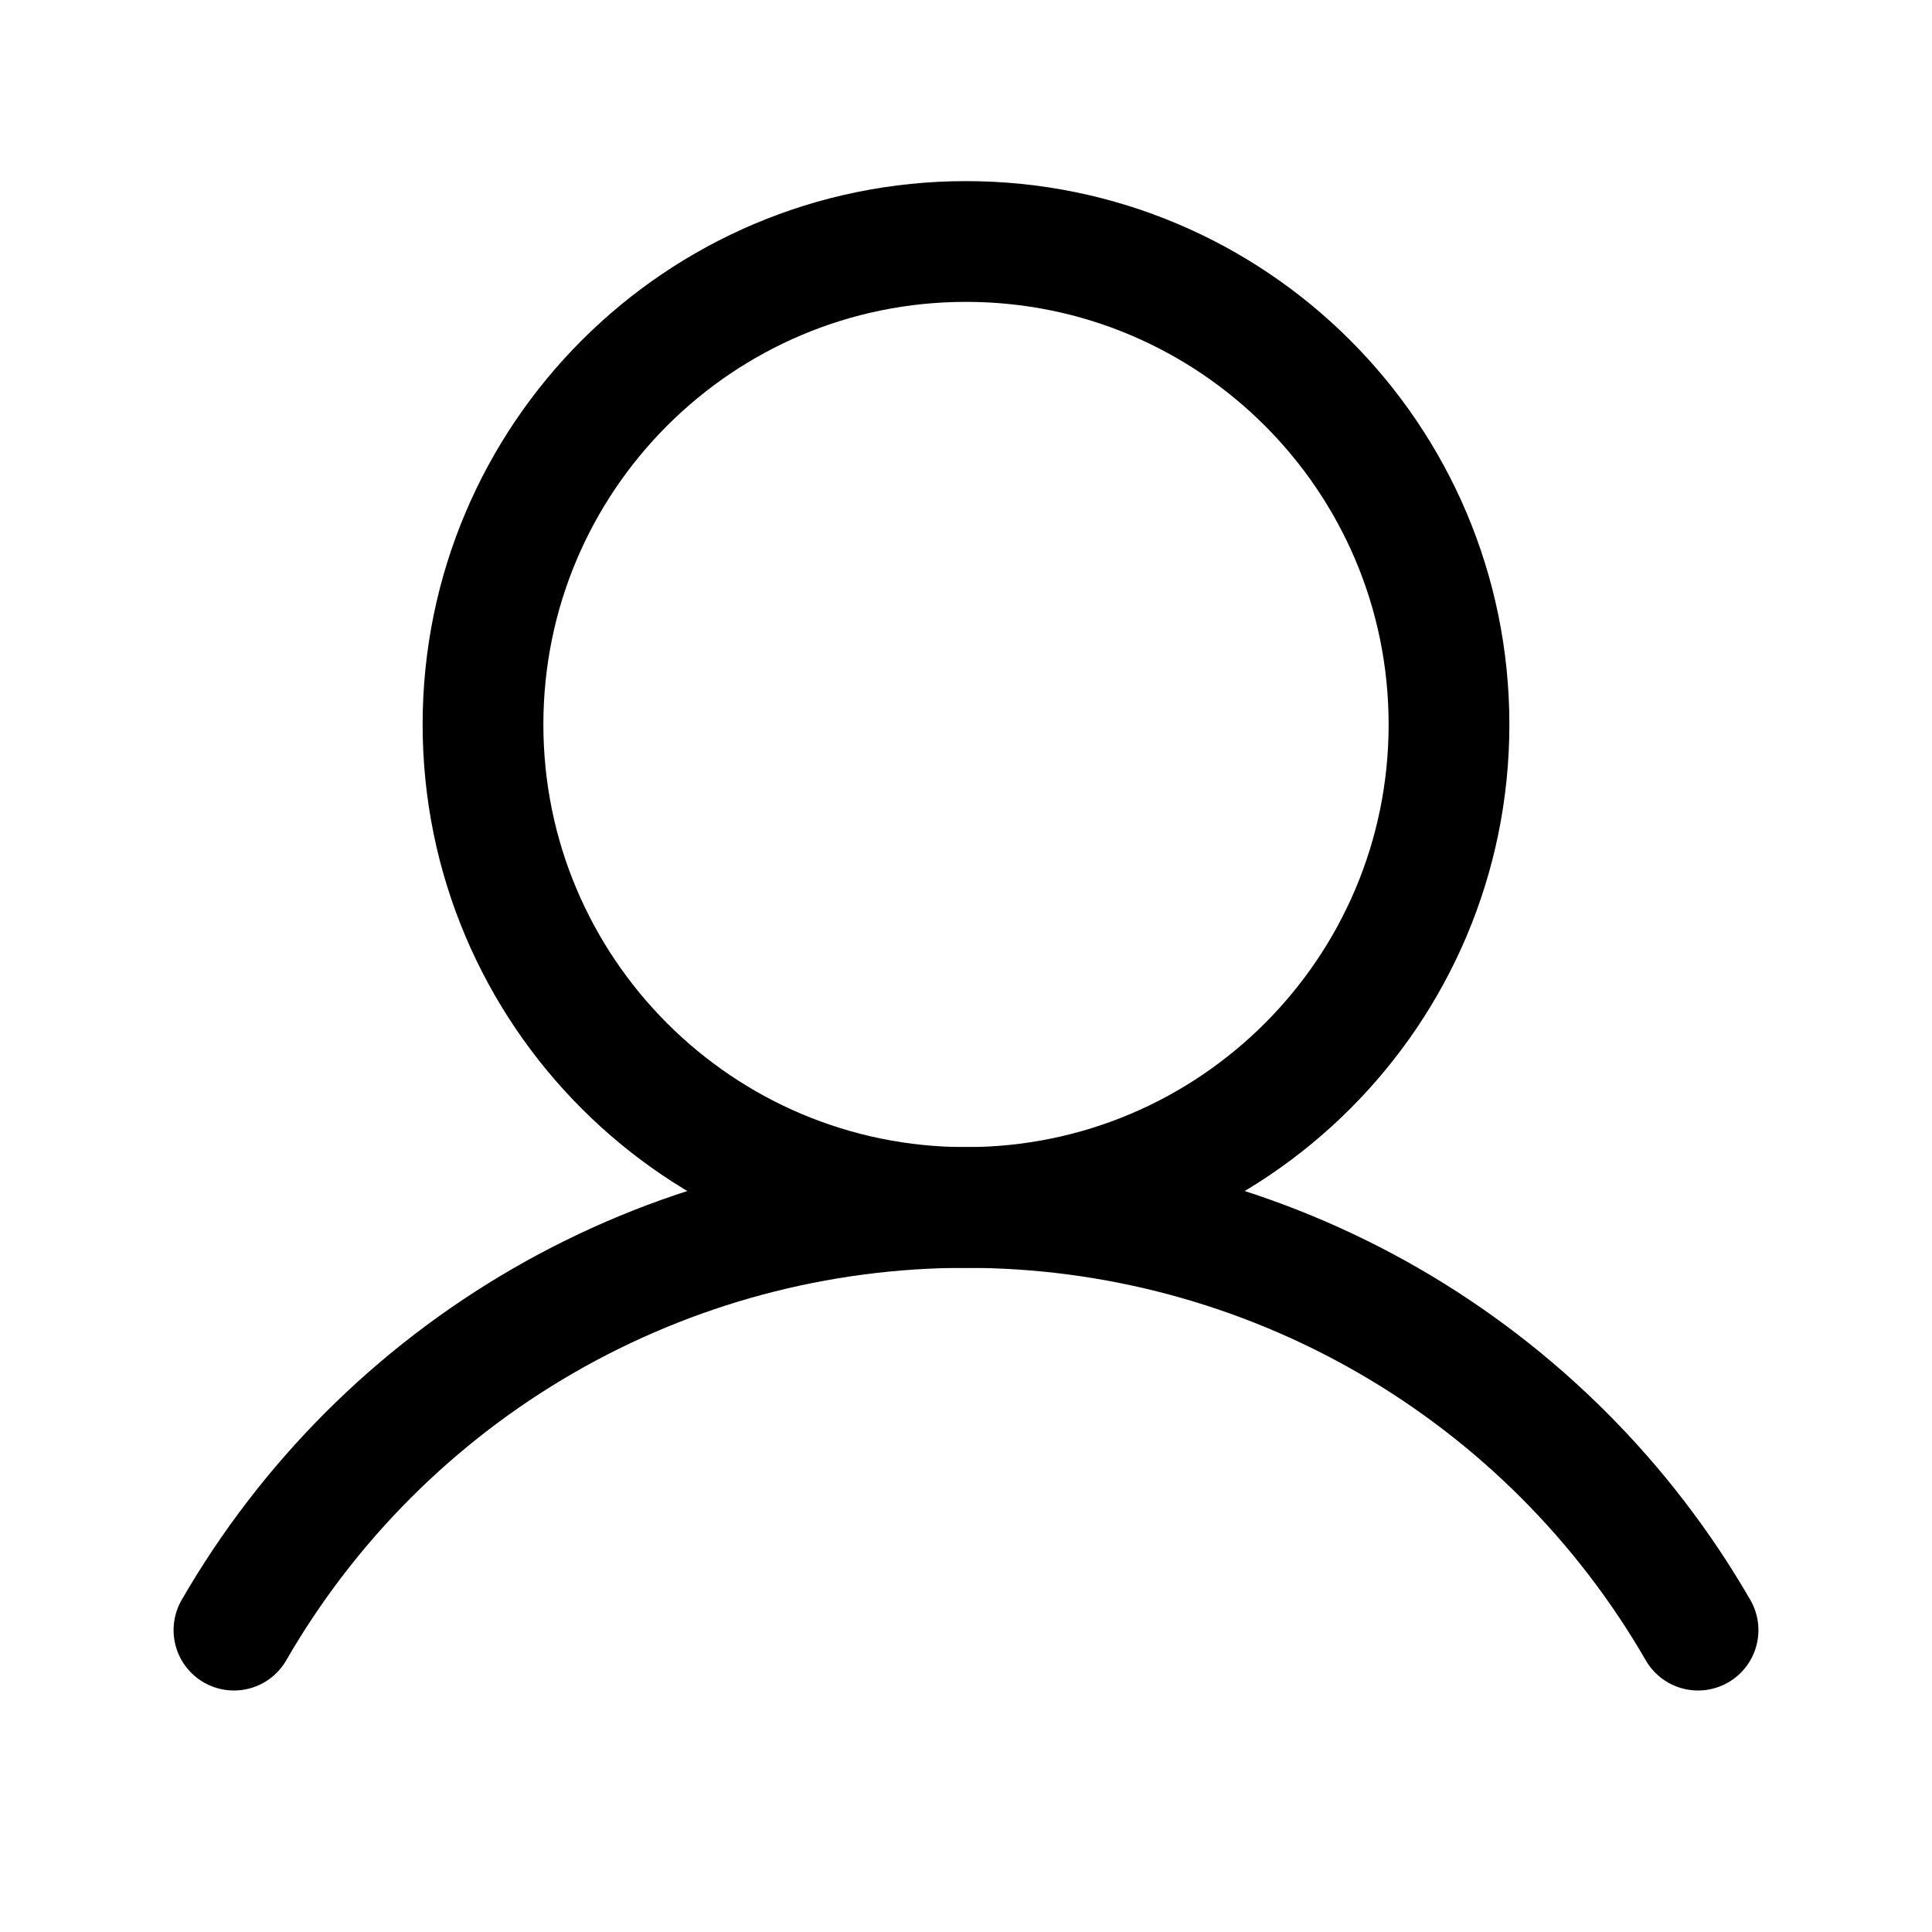
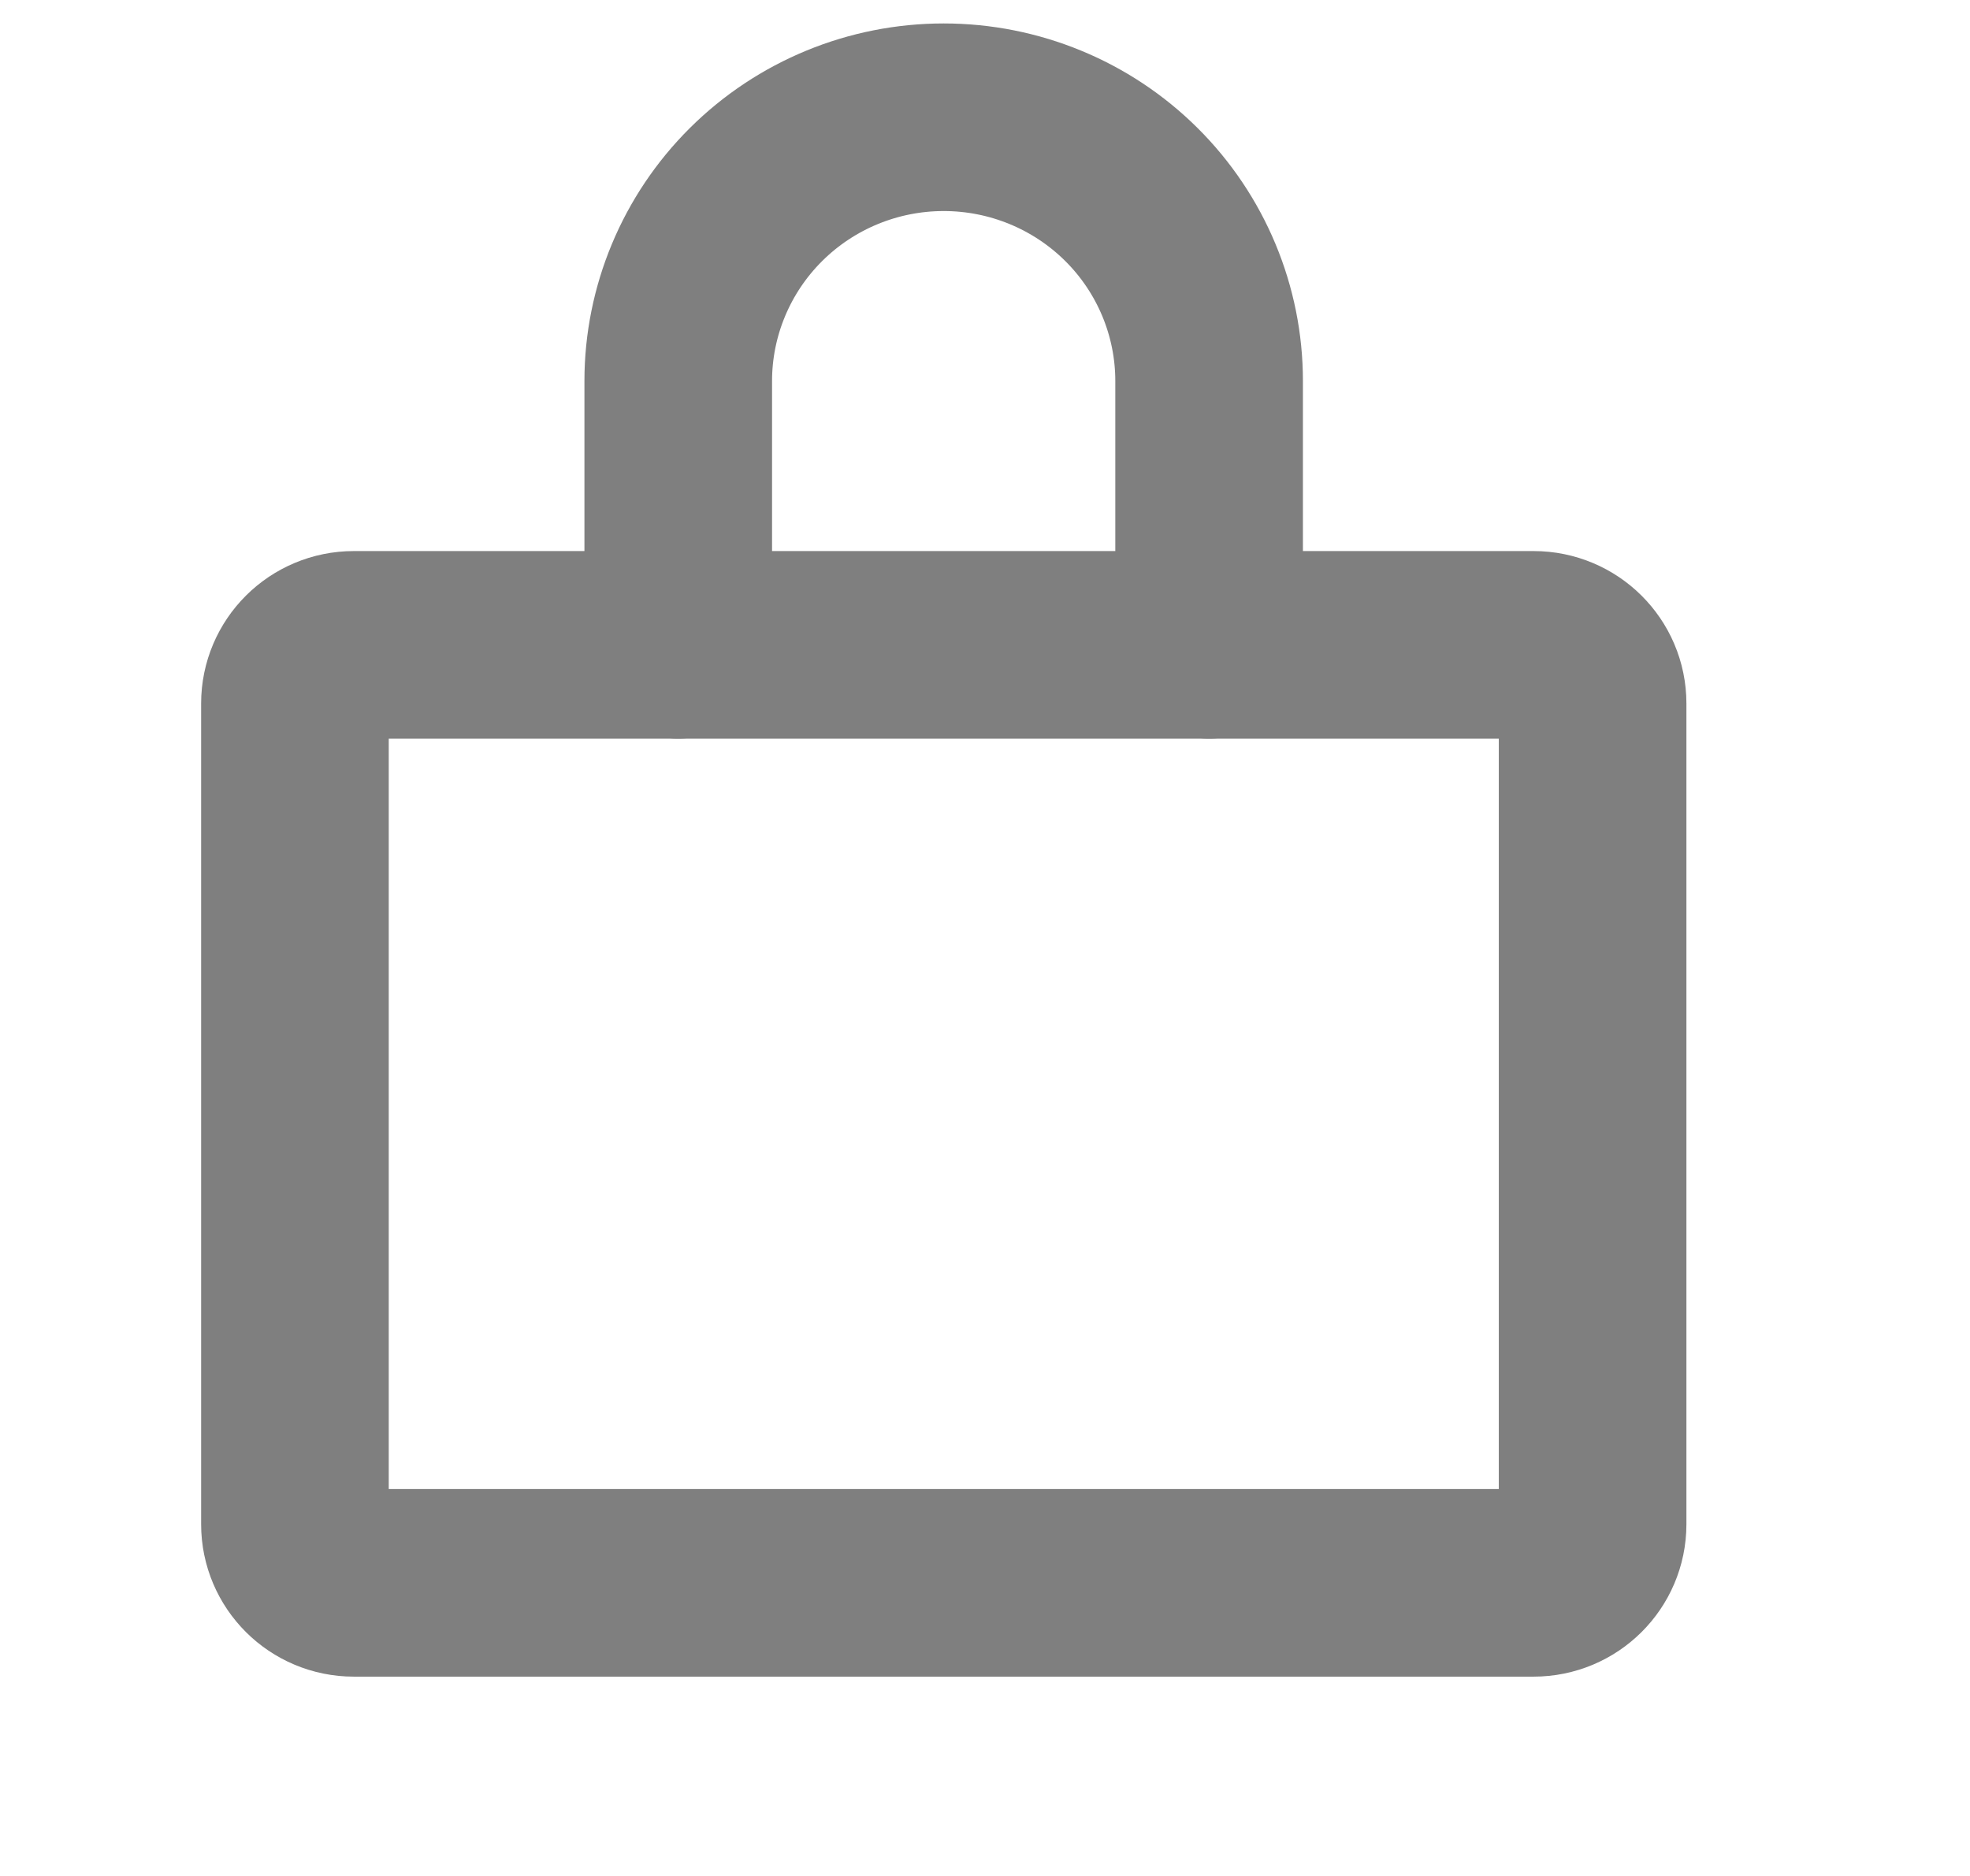
- <svg xmlns="http://www.w3.org/2000/svg" width="32" height="32" viewBox="0 0 32 32" fill="none">
-   <path d="M16 20C20.418 20 24 16.418 24 12C24 7.582 20.418 4 16 4C11.582 4 8 7.582 8 12C8 16.418 11.582 20 16 20Z" stroke="black" stroke-width="2" stroke-miterlimit="10" />
-   <path d="M3.875 27C5.104 24.871 6.871 23.104 8.999 21.875C11.128 20.646 13.542 19.999 16 19.999C18.458 19.999 20.872 20.646 23.001 21.875C25.129 23.104 26.896 24.871 28.125 27" stroke="black" stroke-width="2" stroke-linecap="round" stroke-linejoin="round" />
+ <svg xmlns="http://www.w3.org/2000/svg" width="21" height="20" viewBox="0 0 21 20" fill="none">
+   <g opacity="0.5">
+     <path d="M16.348 6.875H3.772C3.425 6.875 3.144 7.155 3.144 7.5V16.25C3.144 16.595 3.425 16.875 3.772 16.875H16.348C16.695 16.875 16.977 16.595 16.977 16.25V7.5C16.977 7.155 16.695 6.875 16.348 6.875Z" stroke="black" stroke-width="2" stroke-linecap="round" stroke-linejoin="round" />
+     <path d="M7.23 6.875V4.062C7.23 3.317 7.529 2.601 8.059 2.074C8.59 1.546 9.31 1.25 10.06 1.25C10.81 1.25 11.53 1.546 12.061 2.074C12.591 2.601 12.889 3.317 12.889 4.062V6.875" stroke="black" stroke-width="2" stroke-linecap="round" stroke-linejoin="round" />
+   </g>
</svg>
